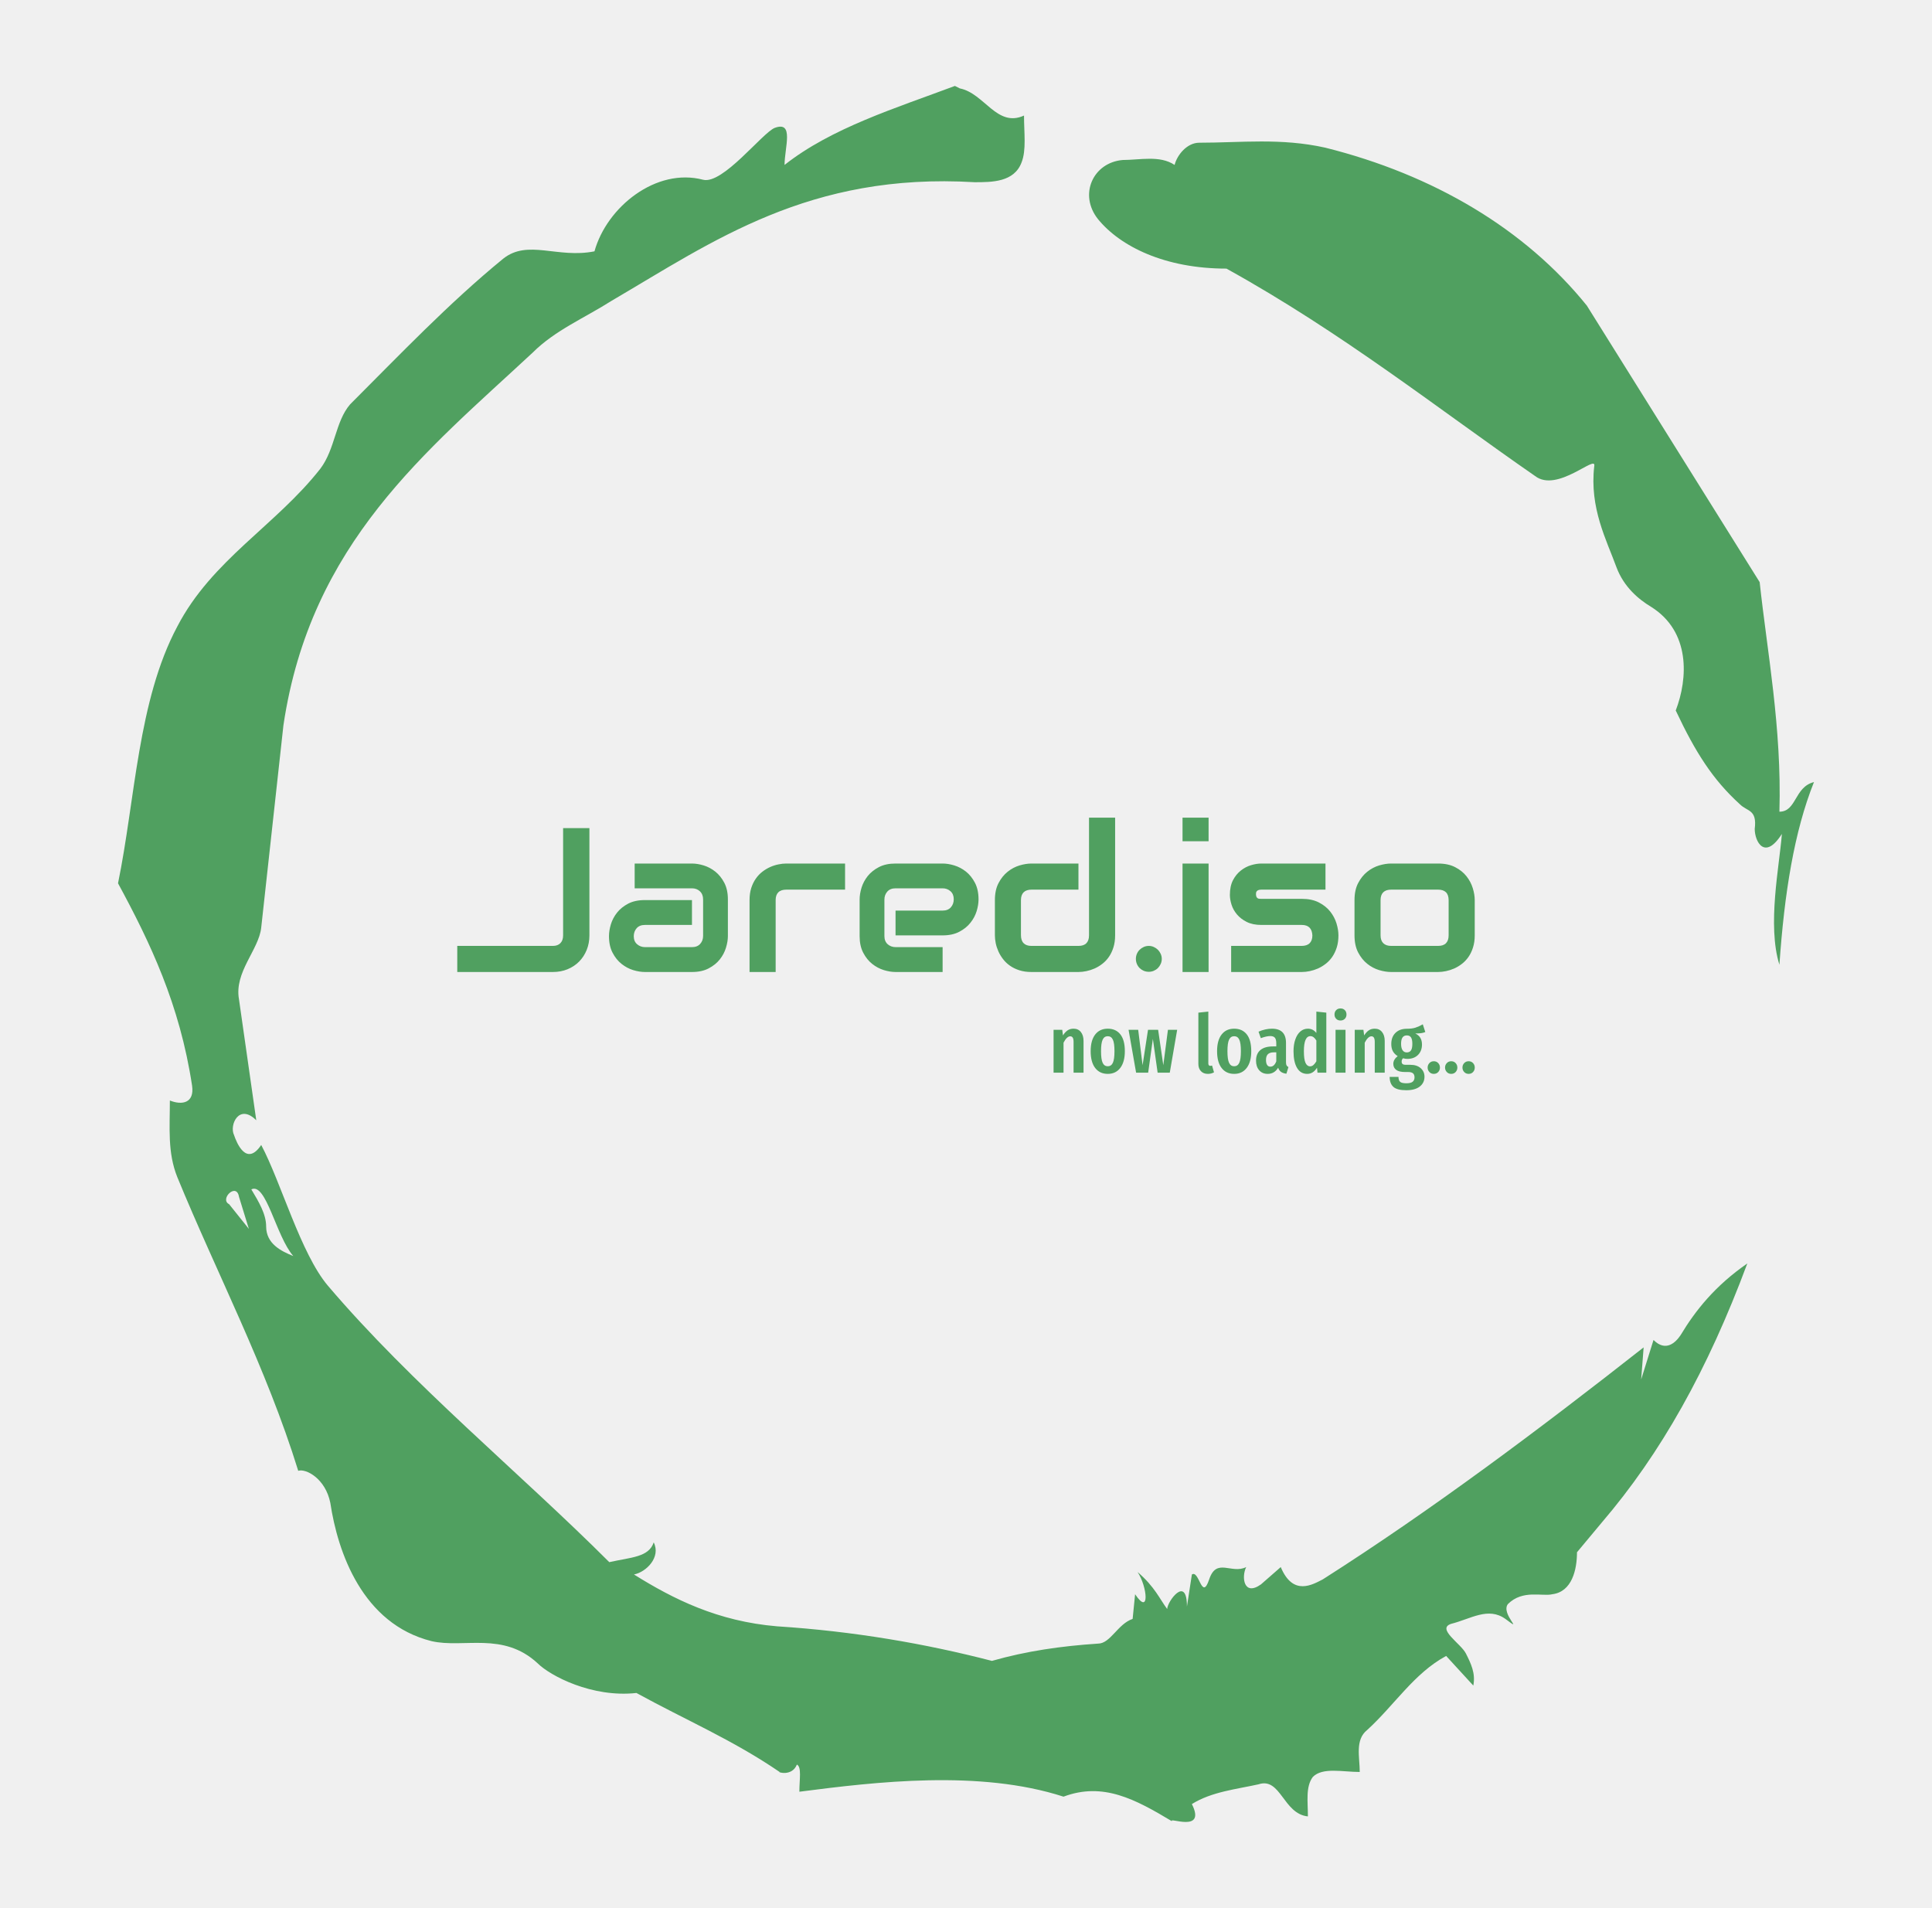
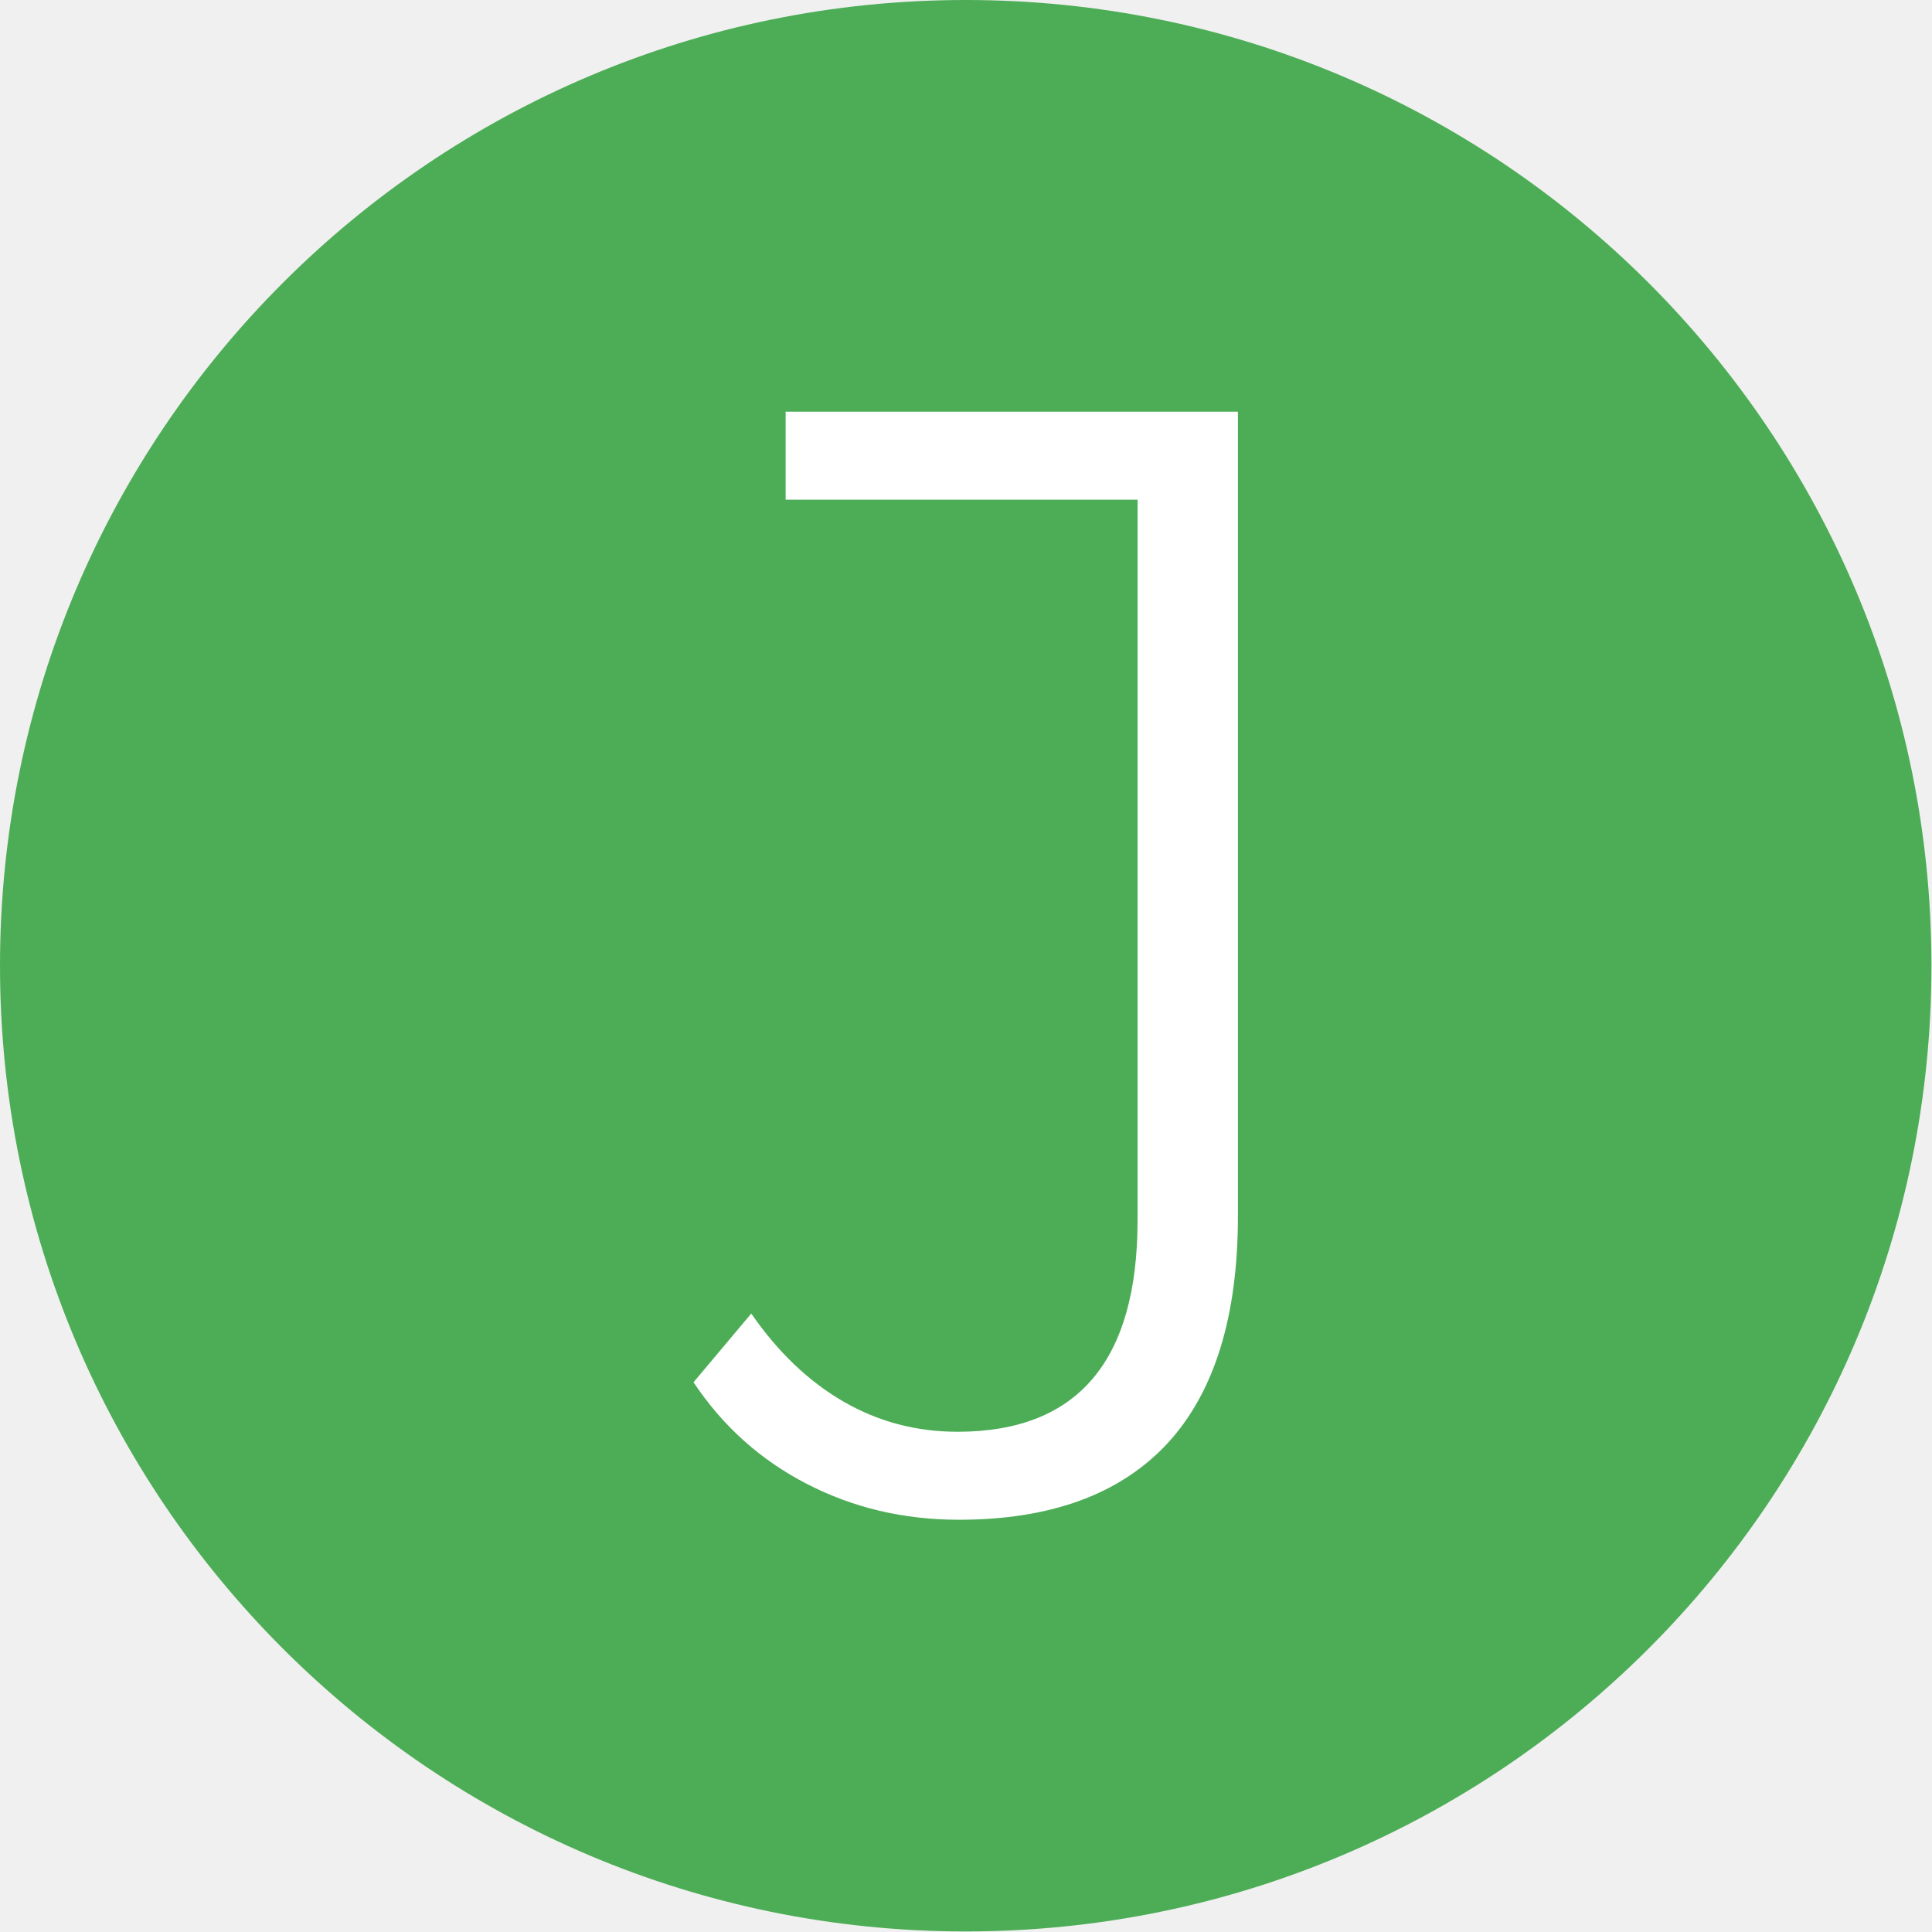
- <svg xmlns="http://www.w3.org/2000/svg" version="1.1" width="308.761" height="304.916" viewBox="0 0 1000 1125">
-   <g transform="matrix(1,0,0,1,1.7053025658242404e-13,0)">
-     <svg viewBox="0 0 320 360" data-background-color="#ffffff" preserveAspectRatio="xMidYMid meet" height="1125" width="1000">
-       <g id="tight-bounds" transform="matrix(1,0,0,1,0,0)">
-         <svg viewBox="0 0 320 360" height="360" width="320">
+ <svg xmlns="http://www.w3.org/2000/svg" version="1.1" width="2000" height="2000" viewBox="0 0 2000 2000">
+   <g transform="matrix(1,0,0,1,-0.2844311,-0.2844311)">
+     <svg viewBox="0 0 334 334" data-background-color="#ffffff" preserveAspectRatio="xMidYMid meet" height="2000" width="2000">
+       <g id="tight-bounds" transform="matrix(1,0,0,1,0.0475,0.0475)">
+         <svg viewBox="0 0 333.905 333.905" height="333.905" width="333.905">
          <g>
            <svg />
          </g>
          <g>
-             <svg viewBox="0 0 320 360" height="360" width="320">
+             <svg viewBox="0 0 333.905 333.905" height="333.905" width="333.905">
              <g>
-                 <path d="M20.961 227.22l3.726 4.658-1.863-6.056c-0.466-2.795-3.726 0.466-1.863 1.398M25.153 224.425c1.397 2.329 2.795 4.658 2.795 6.987 0 3.261 2.795 4.658 5.123 5.589-3.261-3.726-5.124-13.974-7.918-12.576M204.017 26.929c7.918 0 15.371-0.932 23.756 0.931 20.495 5.124 37.729 15.371 49.374 29.811l32.606 52.169c1.397 13.042 4.192 27.482 3.726 43.319 3.261 0 2.795-4.658 6.521-5.59-3.726 9.316-5.59 20.961-6.521 34.469-2.329-7.453 0-18.632 0.466-24.687-3.261 5.124-5.124 1.397-5.124-0.932 0.466-3.726-1.397-3.261-2.795-4.658-5.124-4.658-8.384-9.782-12.11-17.7 2.329-6.055 2.795-14.905-4.658-19.563-2.329-1.397-5.124-3.726-6.521-7.453-1.863-5.124-5.124-11.179-4.193-19.097 0.466-2.329-6.987 5.124-11.179 1.863-18.166-12.576-36.332-27.016-58.224-39.127-11.645 0-20.029-4.192-24.221-9.316-3.726-4.658-0.932-10.713 4.658-11.179 3.261 0 6.987-0.932 9.782 0.932 0.466-1.863 2.329-4.192 4.657-4.192M157.904 16.215l0.932 0.466c4.658 0.932 6.987 7.453 12.11 5.124 0 3.261 0.466 6.521-0.466 8.85-1.397 3.726-5.59 3.726-8.85 3.726-31.208-1.863-49.374 11.179-68.471 22.358-5.124 3.261-10.713 5.59-14.906 9.782-20.029 18.632-41.921 35.866-47.045 70.335l-4.192 38.195c-0.466 4.192-5.124 8.384-4.192 13.508l3.26 22.824c-3.261-3.261-5.124 0.932-4.192 2.795 0.466 1.397 2.329 6.055 5.124 1.863 3.726 6.987 7.453 20.495 12.576 26.55 15.837 18.632 36.332 35.4 53.101 52.169 4.192-0.932 7.453-0.932 8.384-3.727 1.397 2.795-1.397 5.59-3.726 6.056 7.453 4.658 15.837 8.85 27.016 9.781 14.44 0.932 27.948 3.261 40.524 6.522 6.521-1.863 13.042-2.795 20.029-3.261 2.329 0 3.726-3.726 6.521-4.658l0.466-4.658c2.795 4.192 2.329-1.397 0.466-4.192 3.261 2.795 4.192 5.124 5.589 6.987 0-1.397 3.726-6.521 3.727-0.466l0.931-6.055c1.397-0.932 1.863 5.124 3.261 0.931 1.397-4.192 4.192-0.932 6.987-2.329-0.932 1.863-0.466 5.59 2.794 3.261l3.727-3.261c2.329 5.59 6.055 3.261 7.918 2.329 20.495-13.042 40.99-28.413 60.553-43.784l-0.466 6.055 2.329-7.453c2.329 2.329 4.192 0.466 5.124-0.931 2.795-4.658 6.521-9.316 12.577-13.508-7.453 20.029-16.303 35.866-27.482 48.908l-4.658 5.59c0 3.261-0.932 7.453-4.658 7.918-1.863 0.466-5.59-0.932-8.384 1.863-1.397 1.863 3.261 5.59-0.466 2.795-3.261-2.329-6.521 0-10.248 0.932-2.795 0.932 1.863 3.726 2.795 5.589 0.932 1.863 1.863 3.726 1.398 6.056l-5.124-5.59c-6.055 3.261-9.782 9.316-14.906 13.974-2.329 1.863-1.397 5.124-1.397 7.918-3.261 0-6.987-0.932-8.85 0.932-1.397 1.863-0.932 4.658-0.932 7.453-4.658-0.466-5.124-7.453-9.315-6.056-4.192 0.932-8.85 1.397-12.577 3.727 2.795 5.59-4.658 2.329-3.726 3.26-6.987-4.192-13.042-7.453-20.495-4.658-15.837-5.124-35.4-2.795-49.84-0.931 0-2.329 0.466-4.658-0.466-5.124-0.932 2.329-3.726 1.397-3.26 1.397-8.85-6.055-17.7-9.782-27.016-14.905-8.384 0.932-16.303-3.261-18.632-5.59-6.521-6.055-13.974-2.795-20.029-4.192-13.042-3.261-17.7-16.769-19.098-26.084-0.932-4.658-4.658-6.521-6.055-6.056-6.055-19.563-15.371-37.263-22.824-55.429-1.863-4.658-1.397-9.316-1.397-14.44 2.329 0.932 4.658 0.466 4.192-2.794-2.329-15.371-7.918-27.016-13.974-38.195 3.261-15.837 3.726-34.469 11.179-48.443 6.521-12.576 18.632-19.098 27.016-29.811 2.795-3.726 2.795-8.85 5.59-12.11 9.316-9.316 18.632-19.098 28.879-27.482 4.658-3.726 10.247 0 17.234-1.397 2.329-8.384 11.645-15.837 20.495-13.508 3.726 0.932 11.179-8.85 13.508-9.782 3.726-1.397 1.863 3.726 1.863 6.987 8.85-6.987 20.961-10.713 32.14-14.906" fill="#50a060" fill-rule="nonzero" stroke="none" stroke-width="1" stroke-linecap="butt" stroke-linejoin="miter" stroke-miterlimit="10" stroke-dasharray="" stroke-dashoffset="0" font-family="none" font-weight="none" font-size="none" text-anchor="none" style="mix-blend-mode: normal" data-fill-palette-color="tertiary" />
+                 <path d="M0 166.952c0-92.205 74.747-166.952 166.952-166.952 92.205 0 166.952 74.747 166.953 166.952 0 92.205-74.747 166.952-166.953 166.953-92.205 0-166.952-74.747-166.952-166.953zM166.952 316.63c82.665 0 149.677-67.013 149.678-149.678 0-82.665-67.013-149.677-149.678-149.677-82.665 0-149.677 67.013-149.677 149.677 0 82.665 67.013 149.677 149.677 149.678z" data-fill-palette-color="tertiary" fill="#4dad56" stroke="transparent" />
+                 <ellipse rx="160.274" ry="160.274" cx="166.952" cy="166.952" fill="#4dad56" stroke="transparent" stroke-width="0" fill-opacity="1" data-fill-palette-color="tertiary" />
              </g>
-               <g transform="matrix(1,0,0,1,64,154.2843)">
-                 <svg viewBox="0 0 192 51.431" height="51.431" width="192">
+               <g transform="matrix(1,0,0,1,119.8945,71.17305)">
+                 <svg viewBox="0 0 94.116 191.558" height="191.558" width="94.116">
                  <g>
-                     <svg viewBox="0 0 192 51.431" height="51.431" width="192">
+                     <svg viewBox="0 0 94.116 191.558" height="191.558" width="94.116">
                      <g>
-                         <svg viewBox="0 0 192 51.431" height="51.431" width="192">
-                           <g id="textblocktransform">
-                             <svg viewBox="0 0 192 51.431" height="51.431" width="192" id="textblock">
-                               <g>
-                                 <svg viewBox="0 0 192 29.122" height="29.122" width="192">
-                                   <g transform="matrix(1,0,0,1,0,0)">
-                                     <svg width="192" viewBox="0.98 -37.55 247.54 37.55" height="29.122" data-palette-color="#50a060">
-                                       <path d="M33.13-35.01L33.13-8.91Q33.13-7.01 32.47-5.37 31.81-3.74 30.63-2.54 29.44-1.34 27.81-0.67 26.17 0 24.24 0L24.24 0 0.98 0 0.98-6.35 24.24-6.35Q25.42-6.35 26.07-7.02 26.73-7.69 26.73-8.91L26.73-8.91 26.73-35.01 33.13-35.01ZM66.82-17.65L66.82-8.74Q66.82-7.42 66.35-5.9 65.89-4.37 64.85-3.06 63.82-1.76 62.14-0.88 60.47 0 58.08 0L58.08 0 46.63 0Q45.31 0 43.78-0.46 42.26-0.93 40.95-1.97 39.65-3 38.77-4.68 37.89-6.35 37.89-8.74L37.89-8.74Q37.89-10.06 38.35-11.6 38.82-13.13 39.85-14.44 40.89-15.75 42.56-16.63 44.24-17.5 46.63-17.5L46.63-17.5 58.08-17.5 58.08-11.45 46.63-11.45Q45.33-11.45 44.63-10.66 43.92-9.86 43.92-8.69L43.92-8.69Q43.92-7.45 44.74-6.75 45.55-6.05 46.68-6.05L46.68-6.05 58.08-6.05Q59.37-6.05 60.08-6.84 60.79-7.62 60.79-8.79L60.79-8.79 60.79-17.65Q60.79-18.9 60.02-19.63 59.25-20.36 58.08-20.36L58.08-20.36 44.14-20.36 44.14-26.39 58.08-26.39Q59.4-26.39 60.92-25.93 62.45-25.46 63.75-24.43 65.06-23.39 65.94-21.72 66.82-20.04 66.82-17.65L66.82-17.65ZM95.33-26.39L95.33-20.04 81.05-20.04Q79.76-20.04 79.1-19.4 78.44-18.75 78.44-17.5L78.44-17.5 78.44 0 72.09 0 72.09-17.5Q72.09-19.14 72.5-20.43 72.92-21.73 73.62-22.72 74.31-23.71 75.21-24.4 76.12-25.1 77.11-25.54 78.1-25.98 79.11-26.18 80.12-26.39 81-26.39L81-26.39 95.33-26.39ZM127.8-17.65L127.8-17.65Q127.8-16.33 127.34-14.81 126.87-13.28 125.83-11.98 124.8-10.67 123.12-9.79 121.45-8.91 119.06-8.91L119.06-8.91 107.61-8.91 107.61-14.94 119.06-14.94Q120.35-14.94 121.06-15.73 121.77-16.53 121.77-17.7L121.77-17.7Q121.77-18.95 120.98-19.65 120.18-20.36 119.06-20.36L119.06-20.36 107.61-20.36Q106.32-20.36 105.61-19.57 104.9-18.77 104.9-17.6L104.9-17.6 104.9-8.74Q104.9-7.47 105.69-6.76 106.49-6.05 107.66-6.05L107.66-6.05 119.06-6.05 119.06 0 107.61 0Q106.29 0 104.77-0.46 103.24-0.93 101.93-1.97 100.63-3 99.75-4.68 98.87-6.35 98.87-8.74L98.87-8.74 98.87-17.65Q98.87-18.97 99.33-20.5 99.8-22.02 100.83-23.33 101.87-24.63 103.54-25.51 105.22-26.39 107.61-26.39L107.61-26.39 119.06-26.39Q120.38-26.39 121.9-25.93 123.43-25.46 124.74-24.43 126.04-23.39 126.92-21.72 127.8-20.04 127.8-17.65ZM161.03-37.55L161.03-8.91Q161.03-7.28 160.61-5.97 160.2-4.66 159.51-3.67 158.83-2.69 157.92-1.99 157.02-1.29 156.03-0.85 155.04-0.42 154.03-0.21 153.02 0 152.11 0L152.11 0 140.66 0Q139.03 0 137.73-0.42 136.44-0.83 135.45-1.53 134.46-2.22 133.77-3.13 133.07-4.03 132.63-5.02 132.19-6.01 131.98-7.02 131.78-8.03 131.78-8.91L131.78-8.91 131.78-17.5Q131.78-19.95 132.67-21.64 133.56-23.34 134.89-24.4 136.22-25.46 137.78-25.93 139.35-26.39 140.66-26.39L140.66-26.39 152.11-26.39 152.11-20.04 140.71-20.04Q139.44-20.04 138.78-19.4 138.12-18.75 138.12-17.5L138.12-17.5 138.12-8.96Q138.12-7.67 138.77-7.01 139.42-6.35 140.66-6.35L140.66-6.35 152.11-6.35Q153.41-6.35 154.04-7.01 154.68-7.67 154.68-8.91L154.68-8.91 154.68-37.55 161.03-37.55ZM172.38-3.2L172.38-3.2Q172.38-2.54 172.12-1.97 171.86-1.39 171.44-0.96 171.01-0.54 170.43-0.29 169.86-0.05 169.23-0.05L169.23-0.05Q168.57-0.05 167.99-0.29 167.42-0.54 166.99-0.96 166.56-1.39 166.32-1.97 166.08-2.54 166.08-3.2L166.08-3.2Q166.08-3.83 166.32-4.41 166.56-4.98 166.99-5.41 167.42-5.83 167.99-6.09 168.57-6.35 169.23-6.35L169.23-6.35Q169.86-6.35 170.43-6.09 171.01-5.83 171.44-5.41 171.86-4.98 172.12-4.41 172.38-3.83 172.38-3.2ZM183.77-37.55L183.77-31.81 177.43-31.81 177.43-37.55 183.77-37.55ZM183.77-26.39L183.77 0 177.43 0 177.43-26.39 183.77-26.39ZM215.36-8.91L215.36-8.91Q215.36-7.28 214.95-5.97 214.53-4.66 213.85-3.67 213.17-2.69 212.26-1.99 211.36-1.29 210.37-0.85 209.38-0.42 208.37-0.21 207.36 0 206.45 0L206.45 0 189.26 0 189.26-6.35 206.4-6.35Q207.7-6.35 208.36-7.01 209.02-7.67 209.02-8.91L209.02-8.91Q208.89-11.45 206.45-11.45L206.45-11.45 196.61-11.45Q194.51-11.45 193.05-12.18 191.58-12.92 190.67-14.01 189.75-15.11 189.35-16.38 188.95-17.65 188.95-18.75L188.95-18.75Q188.95-20.87 189.7-22.33 190.46-23.78 191.61-24.68 192.76-25.59 194.1-25.99 195.44-26.39 196.61-26.39L196.61-26.39 212.21-26.39 212.21-20.04 196.66-20.04Q196.17-20.04 195.89-19.93 195.61-19.82 195.48-19.64 195.34-19.46 195.32-19.25 195.3-19.04 195.3-18.85L195.3-18.85Q195.32-18.46 195.44-18.24 195.56-18.02 195.75-17.92 195.93-17.82 196.16-17.81 196.39-17.8 196.61-17.8L196.61-17.8 206.45-17.8Q208.89-17.8 210.6-16.92 212.31-16.04 213.36-14.71 214.41-13.38 214.89-11.82 215.36-10.25 215.36-8.91ZM248.52-17.5L248.52-8.91Q248.52-7.28 248.1-5.97 247.69-4.66 247-3.67 246.32-2.69 245.41-1.99 244.51-1.29 243.52-0.85 242.53-0.42 241.52-0.21 240.51 0 239.6 0L239.6 0 228.15 0Q226.84 0 225.27-0.46 223.71-0.93 222.38-1.99 221.05-3.05 220.16-4.75 219.27-6.45 219.27-8.91L219.27-8.91 219.27-17.5Q219.27-19.95 220.16-21.64 221.05-23.34 222.38-24.4 223.71-25.46 225.27-25.93 226.84-26.39 228.15-26.39L228.15-26.39 239.6-26.39Q242.05-26.39 243.75-25.51 245.46-24.63 246.51-23.3 247.56-21.97 248.04-20.41 248.52-18.85 248.52-17.5L248.52-17.5ZM242.17-8.91L242.17-17.46Q242.17-18.77 241.51-19.41 240.85-20.04 239.6-20.04L239.6-20.04 228.2-20.04Q226.93-20.04 226.27-19.4 225.61-18.75 225.61-17.5L225.61-17.5 225.61-8.91Q225.61-7.67 226.27-7.01 226.93-6.35 228.2-6.35L228.2-6.35 239.6-6.35Q240.9-6.35 241.53-7.01 242.17-7.67 242.17-8.91L242.17-8.91Z" opacity="1" transform="matrix(1,0,0,1,0,0)" fill="#50a060" class="wordmark-text-0" data-fill-palette-color="primary" id="text-0" />
-                                     </svg>
-                                   </g>
-                                 </svg>
-                               </g>
-                               <g transform="matrix(1,0,0,1,112.5194,35.99687)">
-                                 <svg viewBox="0 0 79.481 15.435" height="15.435" width="79.481">
-                                   <g transform="matrix(1,0,0,1,0,0)">
-                                     <svg width="79.481" viewBox="2.85 -39.65 260.02 50.5" height="15.435" data-palette-color="#50a060">
-                                       <path d="M15.2-27.15Q18.05-27.15 19.7-25.1 21.35-23.05 21.35-19.6L21.35-19.6 21.35 0 15.2 0 15.2-18.9Q15.2-20.8 14.68-21.63 14.15-22.45 13.15-22.45L13.15-22.45Q11.05-22.45 9-18.5L9-18.5 9 0 2.85 0 2.85-26.45 8.2-26.45 8.65-23Q10-25.1 11.53-26.13 13.05-27.15 15.2-27.15L15.2-27.15ZM36.3-27.15Q41.3-27.15 44.07-23.65 46.85-20.15 46.85-13.25L46.85-13.25Q46.85-6.65 44.05-2.95 41.25 0.75 36.3 0.75L36.3 0.75Q31.35 0.75 28.55-2.88 25.75-6.5 25.75-13.25L25.75-13.25Q25.75-19.95 28.55-23.55 31.35-27.15 36.3-27.15L36.3-27.15ZM36.3-22.5Q34.15-22.5 33.15-20.38 32.15-18.25 32.15-13.25L32.15-13.25Q32.15-8.2 33.15-6.08 34.15-3.95 36.3-3.95L36.3-3.95Q38.45-3.95 39.45-6.08 40.45-8.2 40.45-13.25L40.45-13.25Q40.45-18.3 39.45-20.4 38.45-22.5 36.3-22.5L36.3-22.5ZM73.45-26.45L79.15-26.45 74.59 0 67.09 0 64.15-20.85 61.25 0 53.8 0 49.15-26.45 55.09-26.45 57.8-4.6 61.15-26.45 67.4-26.45 70.59-4.6 73.45-26.45ZM98.09 0.75Q95.39 0.75 93.82-0.93 92.24-2.6 92.24-5.4L92.24-5.4 92.24-37.05 98.39-37.7 98.39-5.65Q98.39-5 98.69-4.6 98.99-4.2 99.59-4.2L99.59-4.2Q99.94-4.2 100.27-4.3 100.59-4.4 100.69-4.4L100.69-4.4 101.89-0.2Q100.19 0.75 98.09 0.75L98.09 0.75ZM114.34-27.15Q119.34-27.15 122.11-23.65 124.89-20.15 124.89-13.25L124.89-13.25Q124.89-6.65 122.09-2.95 119.29 0.75 114.34 0.75L114.34 0.75Q109.39 0.75 106.59-2.88 103.79-6.5 103.79-13.25L103.79-13.25Q103.79-19.95 106.59-23.55 109.39-27.15 114.34-27.15L114.34-27.15ZM114.34-22.5Q112.19-22.5 111.19-20.38 110.19-18.25 110.19-13.25L110.19-13.25Q110.19-8.2 111.19-6.08 112.19-3.95 114.34-3.95L114.34-3.95Q116.49-3.95 117.49-6.08 118.49-8.2 118.49-13.25L118.49-13.25Q118.49-18.3 117.49-20.4 116.49-22.5 114.34-22.5L114.34-22.5ZM146.34-6.4Q146.34-5.1 146.69-4.48 147.04-3.85 147.84-3.45L147.84-3.45 146.59 0.65Q144.54 0.4 143.31-0.45 142.09-1.3 141.49-3.05L141.49-3.05Q139.19 0.75 135.04 0.75L135.04 0.75Q131.74 0.75 129.79-1.48 127.84-3.7 127.84-7.4L127.84-7.4Q127.84-11.7 130.51-13.95 133.19-16.2 138.29-16.2L138.29-16.2 140.34-16.2 140.34-18.05Q140.34-20.55 139.46-21.58 138.59-22.6 136.64-22.6L136.64-22.6Q134.29-22.6 130.79-21.3L130.79-21.3 129.39-25.3Q131.39-26.2 133.54-26.68 135.69-27.15 137.64-27.15L137.64-27.15Q146.34-27.15 146.34-18.35L146.34-18.35 146.34-6.4ZM136.69-3.7Q139.09-3.7 140.34-7L140.34-7 140.34-12.55 138.89-12.55Q136.34-12.55 135.16-11.4 133.99-10.25 133.99-7.85L133.99-7.85Q133.99-5.8 134.69-4.75 135.39-3.7 136.69-3.7L136.69-3.7ZM165.08-37.7L171.23-37.05 171.23 0 165.78 0 165.48-3.05Q163.13 0.75 159.43 0.75L159.43 0.75Q155.33 0.75 153.16-2.93 150.98-6.6 150.98-13.2L150.98-13.2Q150.98-17.4 152.11-20.58 153.23-23.75 155.23-25.45 157.23-27.15 159.83-27.15L159.83-27.15Q163.03-27.15 165.08-24.5L165.08-24.5 165.08-37.7ZM161.18-3.9Q162.33-3.9 163.26-4.7 164.18-5.5 165.08-7L165.08-7 165.08-19.85Q163.48-22.55 161.43-22.55L161.43-22.55Q157.38-22.55 157.38-13.25L157.38-13.25Q157.38-8.2 158.38-6.05 159.38-3.9 161.18-3.9L161.18-3.9ZM176.93-26.45L183.08-26.45 183.08 0 176.93 0 176.93-26.45ZM179.98-39.65Q181.63-39.65 182.66-38.6 183.68-37.55 183.68-35.9L183.68-35.9Q183.68-34.3 182.66-33.25 181.63-32.2 179.98-32.2L179.98-32.2Q178.33-32.2 177.31-33.25 176.28-34.3 176.28-35.9L176.28-35.9Q176.28-37.55 177.31-38.6 178.33-39.65 179.98-39.65L179.98-39.65ZM201.13-27.15Q203.98-27.15 205.63-25.1 207.28-23.05 207.28-19.6L207.28-19.6 207.28 0 201.13 0 201.13-18.9Q201.13-20.8 200.6-21.63 200.08-22.45 199.08-22.45L199.08-22.45Q196.98-22.45 194.93-18.5L194.93-18.5 194.93 0 188.78 0 188.78-26.45 194.13-26.45 194.58-23Q195.93-25.1 197.45-26.13 198.98-27.15 201.13-27.15L201.13-27.15ZM230.78-29.85L232.33-25.1Q231.28-24.6 229.8-24.4 228.33-24.2 226.13-24.2L226.13-24.2Q228.23-23.2 229.25-21.53 230.28-19.85 230.28-17.4L230.28-17.4Q230.28-13.4 227.83-10.95 225.38-8.5 221.18-8.5L221.18-8.5Q219.93-8.5 218.63-8.9L218.63-8.9Q217.73-8.15 217.73-6.85L217.73-6.85Q217.73-5.85 218.28-5.35 218.83-4.85 220.33-4.85L220.33-4.85 223.13-4.85Q227.13-4.85 229.48-2.78 231.83-0.7 231.83 2.5L231.83 2.5Q231.83 6.3 228.9 8.58 225.98 10.85 220.58 10.85L220.58 10.85Q214.88 10.85 212.6 8.75 210.33 6.65 210.33 2.6L210.33 2.6 215.78 2.6Q215.78 4.75 216.78 5.65 217.78 6.55 220.63 6.55L220.63 6.55Q223.38 6.55 224.53 5.6 225.68 4.65 225.68 2.9L225.68 2.9Q225.68 1.2 224.73 0.4 223.78-0.4 221.78-0.4L221.78-0.4 219.88-0.4Q216.08-0.4 214.33-1.75 212.58-3.1 212.58-5.45L212.58-5.45Q212.58-6.8 213.3-8.03 214.03-9.25 215.28-10.2L215.28-10.2Q213.23-11.5 212.28-13.3 211.33-15.1 211.33-17.7L211.33-17.7Q211.33-22.05 213.93-24.58 216.53-27.1 220.93-27.1L220.93-27.1Q224.18-27.1 226.3-27.8 228.43-28.5 230.78-29.85L230.78-29.85ZM220.93-23Q219.18-23 218.28-21.75 217.38-20.5 217.38-17.8L217.38-17.8Q217.38-15.25 218.28-13.88 219.18-12.5 220.88-12.5L220.88-12.5Q222.63-12.5 223.48-13.73 224.33-14.95 224.33-17.85L224.33-17.85Q224.33-20.55 223.5-21.78 222.68-23 220.93-23L220.93-23ZM237.57-7.05Q239.27-7.05 240.32-5.9 241.37-4.75 241.37-3.15L241.37-3.15Q241.37-1.55 240.32-0.4 239.27 0.75 237.57 0.75L237.57 0.75Q235.92 0.75 234.85-0.4 233.77-1.55 233.77-3.15L233.77-3.15Q233.77-4.75 234.85-5.9 235.92-7.05 237.57-7.05L237.57-7.05ZM248.32-7.05Q250.02-7.05 251.07-5.9 252.12-4.75 252.12-3.15L252.12-3.15Q252.12-1.55 251.07-0.4 250.02 0.75 248.32 0.75L248.32 0.75Q246.67 0.75 245.6-0.4 244.52-1.55 244.52-3.15L244.52-3.15Q244.52-4.75 245.6-5.9 246.67-7.05 248.32-7.05L248.32-7.05ZM259.07-7.05Q260.77-7.05 261.82-5.9 262.87-4.75 262.87-3.15L262.87-3.15Q262.87-1.55 261.82-0.4 260.77 0.75 259.07 0.75L259.07 0.75Q257.42 0.75 256.34-0.4 255.27-1.55 255.27-3.15L255.27-3.15Q255.27-4.75 256.34-5.9 257.42-7.05 259.07-7.05L259.07-7.05Z" opacity="1" transform="matrix(1,0,0,1,0,0)" fill="#50a060" class="slogan-text-1" data-fill-palette-color="secondary" id="text-1" />
+                         <svg viewBox="0 0 94.116 191.558" height="191.558" width="94.116">
+                           <g>
+                             <svg viewBox="0 0 94.116 191.558" height="191.558" width="94.116">
+                               <g id="textblocktransform">
+                                 <svg viewBox="0 0 94.116 191.558" height="191.558" width="94.116" id="textblock">
+                                   <g>
+                                     <svg viewBox="0 0 94.116 191.558" height="191.558" width="94.116">
+                                       <g transform="matrix(1,0,0,1,0,0)">
+                                         <svg width="94.116" viewBox="-0.25 -35 19.8 40.3" height="191.558" data-palette-color="#ffffff">
+                                           <path d="M9.4 5.3Q6.4 5.3 3.88 4 1.35 2.7-0.25 0.3L-0.25 0.3 1.85-2.2Q3.3-0.1 5.2 1 7.1 2.1 9.35 2.1L9.35 2.1Q15.9 2.1 15.9-5.6L15.9-5.6 15.9-31.8 3.1-31.8 3.1-35 19.55-35 19.55-5.75Q19.55-0.25 16.98 2.53 14.4 5.3 9.4 5.3L9.4 5.3Z" opacity="1" transform="matrix(1,0,0,1,0,0)" fill="#ffffff" class="wordmark-text-0" data-fill-palette-color="quaternary" id="text-0" />
+                                         </svg>
+                                       </g>
                                    </svg>
                                  </g>
                                </svg>
                              </g>
                            </svg>
                          </g>
+                           <g />
                        </svg>
                      </g>
-                       <g />
                    </svg>
                  </g>
                </svg>
              </g>
            </svg>
          </g>
          <defs />
        </svg>
-         <rect width="320" height="360" fill="none" stroke="none" visibility="hidden" />
+         <rect width="333.905" height="333.905" fill="none" stroke="none" visibility="hidden" />
      </g>
    </svg>
  </g>
</svg>
